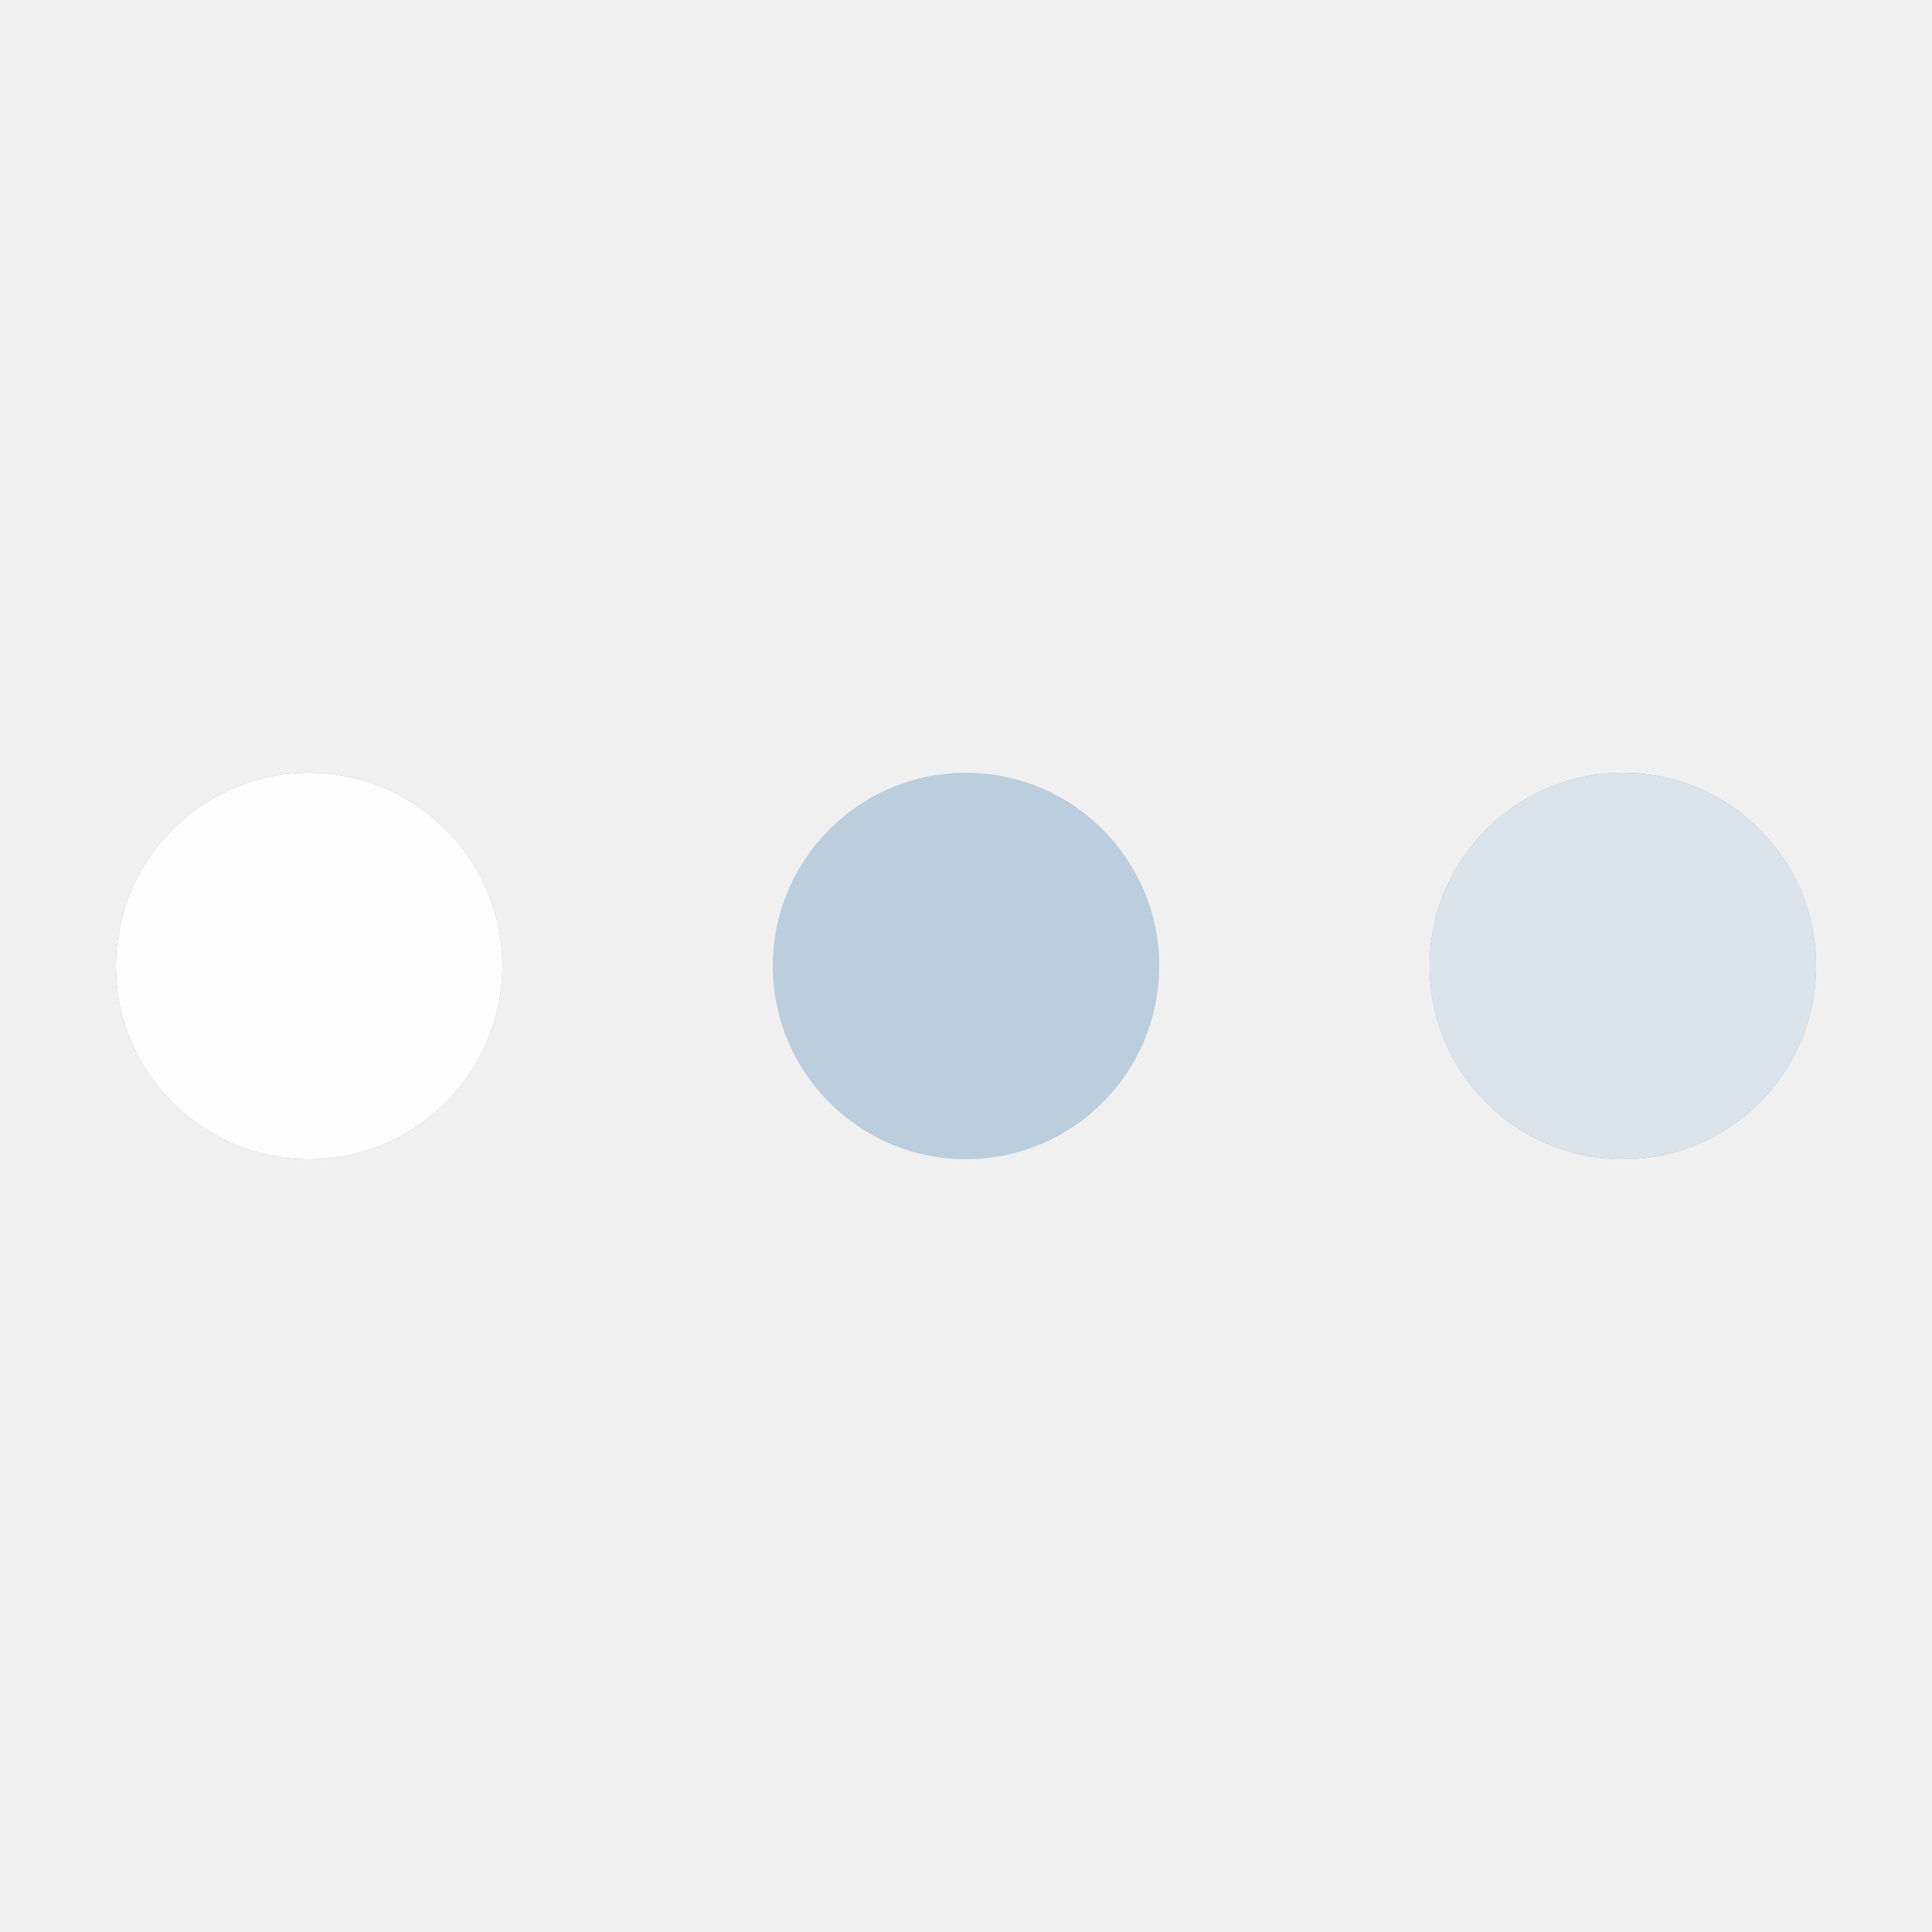
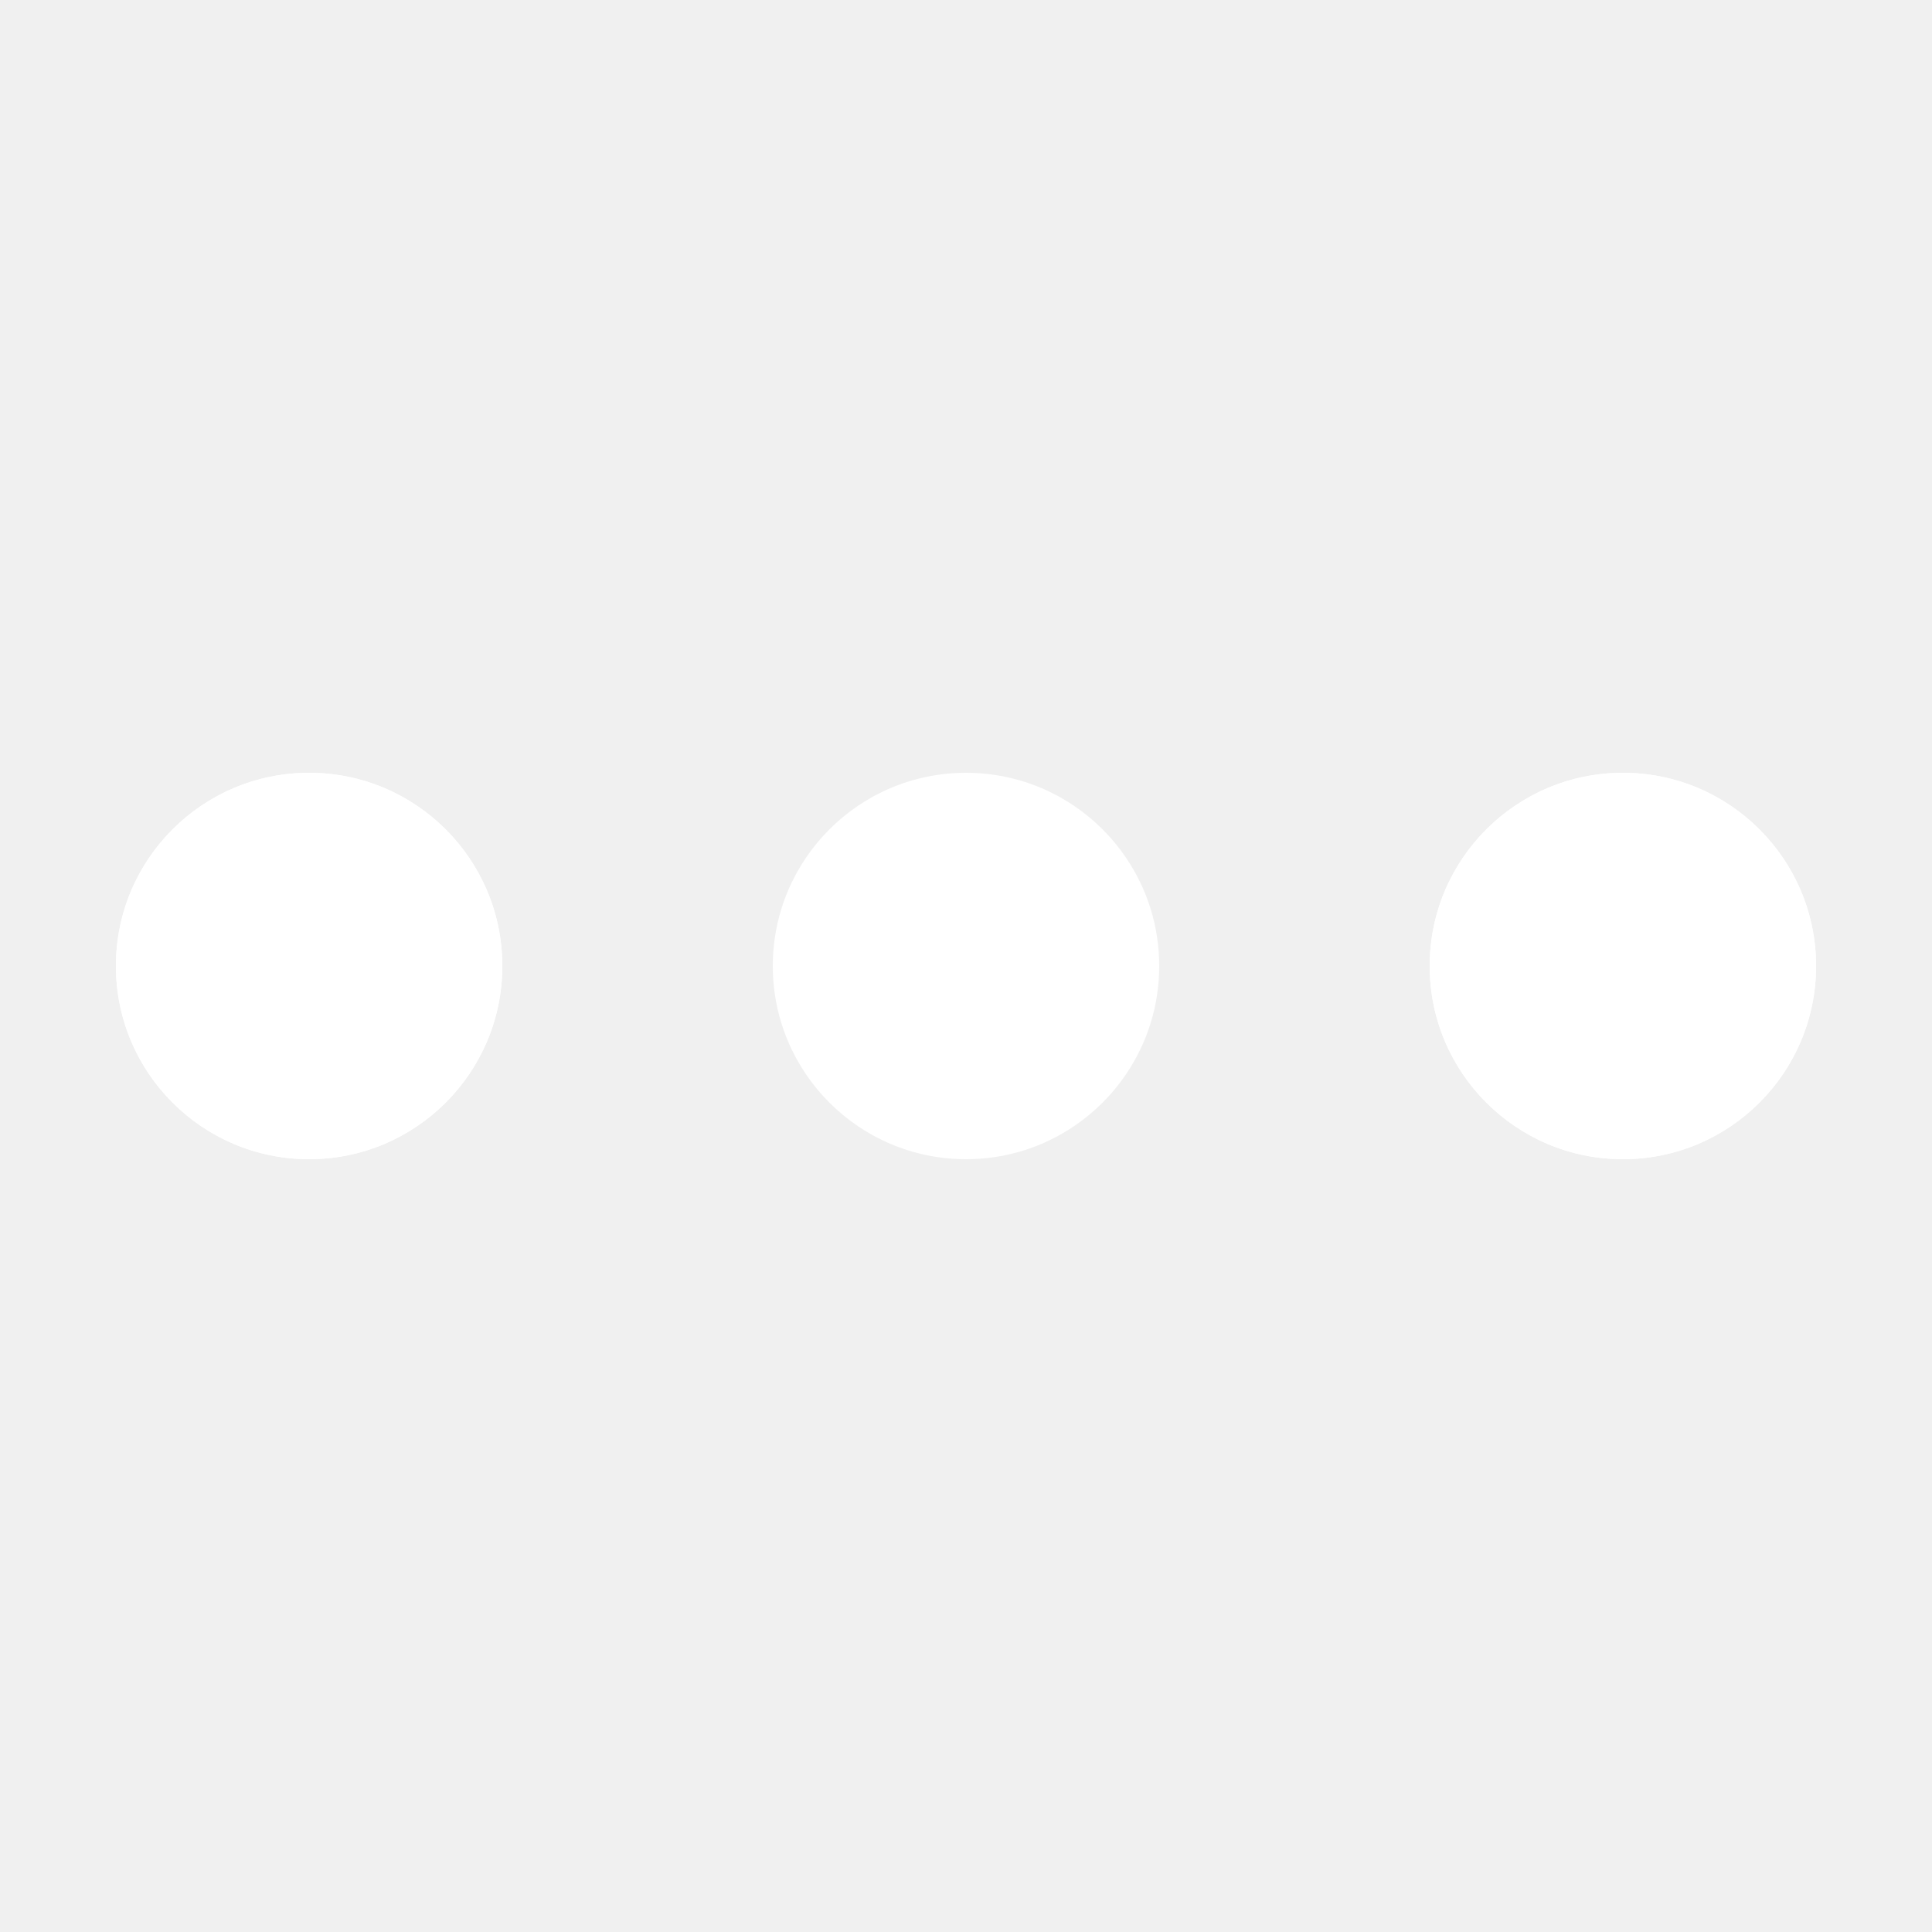
- <svg xmlns="http://www.w3.org/2000/svg" style="margin: auto; display: block; shape-rendering: auto;" viewBox="0 0 100 100" preserveAspectRatio="xMidYMid">
-   <circle cx="84" cy="50" r="10" fill="#85a2b6">
+ <svg xmlns="http://www.w3.org/2000/svg" style="margin: auto; background: rgb(60, 100, 177); display: block; shape-rendering: auto;" width="200px" height="200px" viewBox="0 0 100 100" preserveAspectRatio="xMidYMid">
+   <circle cx="84" cy="50" r="10" fill="#ffffff">
    <animate attributeName="r" repeatCount="indefinite" dur="0.25s" calcMode="spline" keyTimes="0;1" values="10;0" keySplines="0 0.5 0.5 1" begin="0s" />
-     <animate attributeName="fill" repeatCount="indefinite" dur="1s" calcMode="discrete" keyTimes="0;0.25;0.5;0.75;1" values="#85a2b6;#fdfdfd;#dce4eb;#bbcedd;#85a2b6" begin="0s" />
+     <animate attributeName="fill" repeatCount="indefinite" dur="1s" calcMode="discrete" keyTimes="0;0.25;0.5;0.75;1" values="#ffffff;#ffffff;#ffffff;#ffffff;#ffffff" begin="0s" />
  </circle>
-   <circle cx="16" cy="50" r="10" fill="#85a2b6">
+   <circle cx="16" cy="50" r="10" fill="#ffffff">
    <animate attributeName="r" repeatCount="indefinite" dur="1s" calcMode="spline" keyTimes="0;0.25;0.5;0.75;1" values="0;0;10;10;10" keySplines="0 0.5 0.5 1;0 0.5 0.5 1;0 0.5 0.5 1;0 0.5 0.5 1" begin="0s" />
    <animate attributeName="cx" repeatCount="indefinite" dur="1s" calcMode="spline" keyTimes="0;0.25;0.5;0.75;1" values="16;16;16;50;84" keySplines="0 0.5 0.5 1;0 0.5 0.5 1;0 0.5 0.5 1;0 0.5 0.5 1" begin="0s" />
  </circle>
-   <circle cx="50" cy="50" r="10" fill="#bbcedd">
+   <circle cx="50" cy="50" r="10" fill="#ffffff">
    <animate attributeName="r" repeatCount="indefinite" dur="1s" calcMode="spline" keyTimes="0;0.25;0.5;0.75;1" values="0;0;10;10;10" keySplines="0 0.5 0.5 1;0 0.5 0.5 1;0 0.5 0.5 1;0 0.5 0.5 1" begin="-0.25s" />
    <animate attributeName="cx" repeatCount="indefinite" dur="1s" calcMode="spline" keyTimes="0;0.25;0.5;0.75;1" values="16;16;16;50;84" keySplines="0 0.5 0.5 1;0 0.5 0.5 1;0 0.5 0.5 1;0 0.5 0.5 1" begin="-0.25s" />
  </circle>
-   <circle cx="84" cy="50" r="10" fill="#dce4eb">
+   <circle cx="84" cy="50" r="10" fill="#ffffff">
    <animate attributeName="r" repeatCount="indefinite" dur="1s" calcMode="spline" keyTimes="0;0.25;0.5;0.75;1" values="0;0;10;10;10" keySplines="0 0.5 0.5 1;0 0.5 0.5 1;0 0.5 0.5 1;0 0.5 0.5 1" begin="-0.5s" />
    <animate attributeName="cx" repeatCount="indefinite" dur="1s" calcMode="spline" keyTimes="0;0.25;0.5;0.75;1" values="16;16;16;50;84" keySplines="0 0.5 0.5 1;0 0.5 0.5 1;0 0.5 0.5 1;0 0.5 0.5 1" begin="-0.5s" />
  </circle>
-   <circle cx="16" cy="50" r="10" fill="#fdfdfd">
+   <circle cx="16" cy="50" r="10" fill="#ffffff">
    <animate attributeName="r" repeatCount="indefinite" dur="1s" calcMode="spline" keyTimes="0;0.25;0.5;0.75;1" values="0;0;10;10;10" keySplines="0 0.5 0.5 1;0 0.5 0.5 1;0 0.5 0.5 1;0 0.5 0.5 1" begin="-0.75s" />
    <animate attributeName="cx" repeatCount="indefinite" dur="1s" calcMode="spline" keyTimes="0;0.25;0.5;0.75;1" values="16;16;16;50;84" keySplines="0 0.5 0.5 1;0 0.5 0.5 1;0 0.5 0.5 1;0 0.5 0.5 1" begin="-0.75s" />
  </circle>
</svg>
